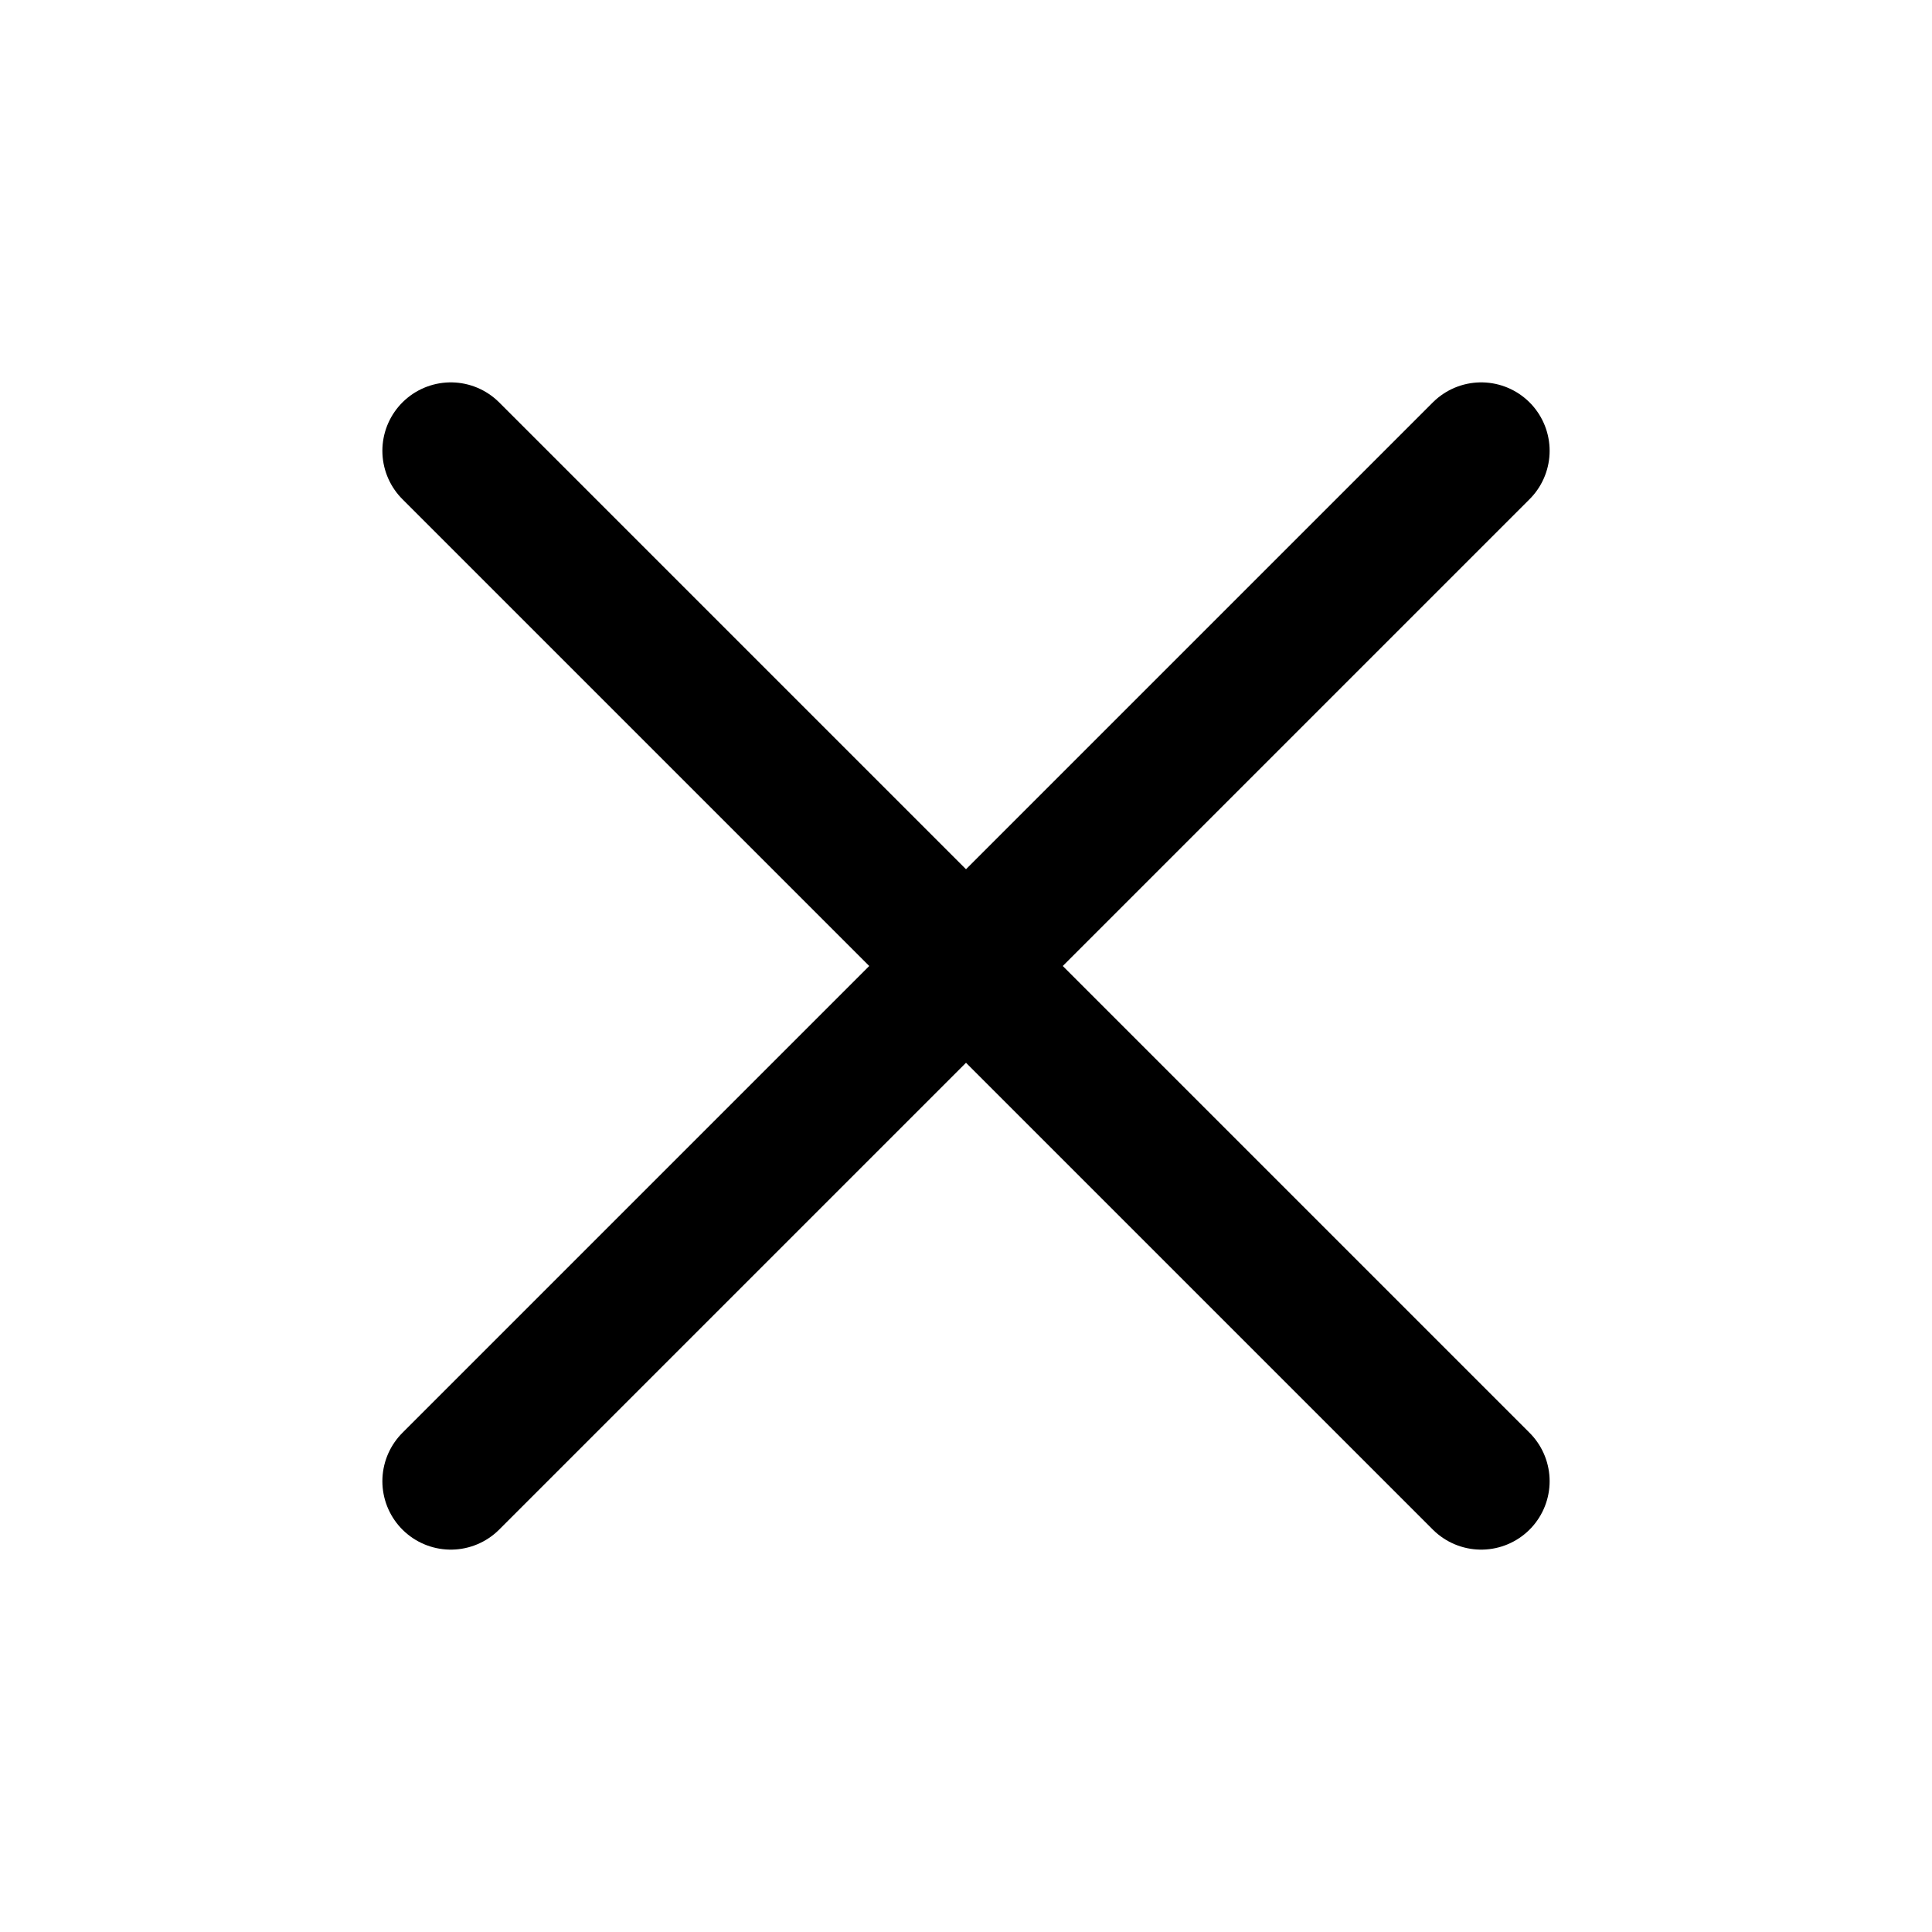
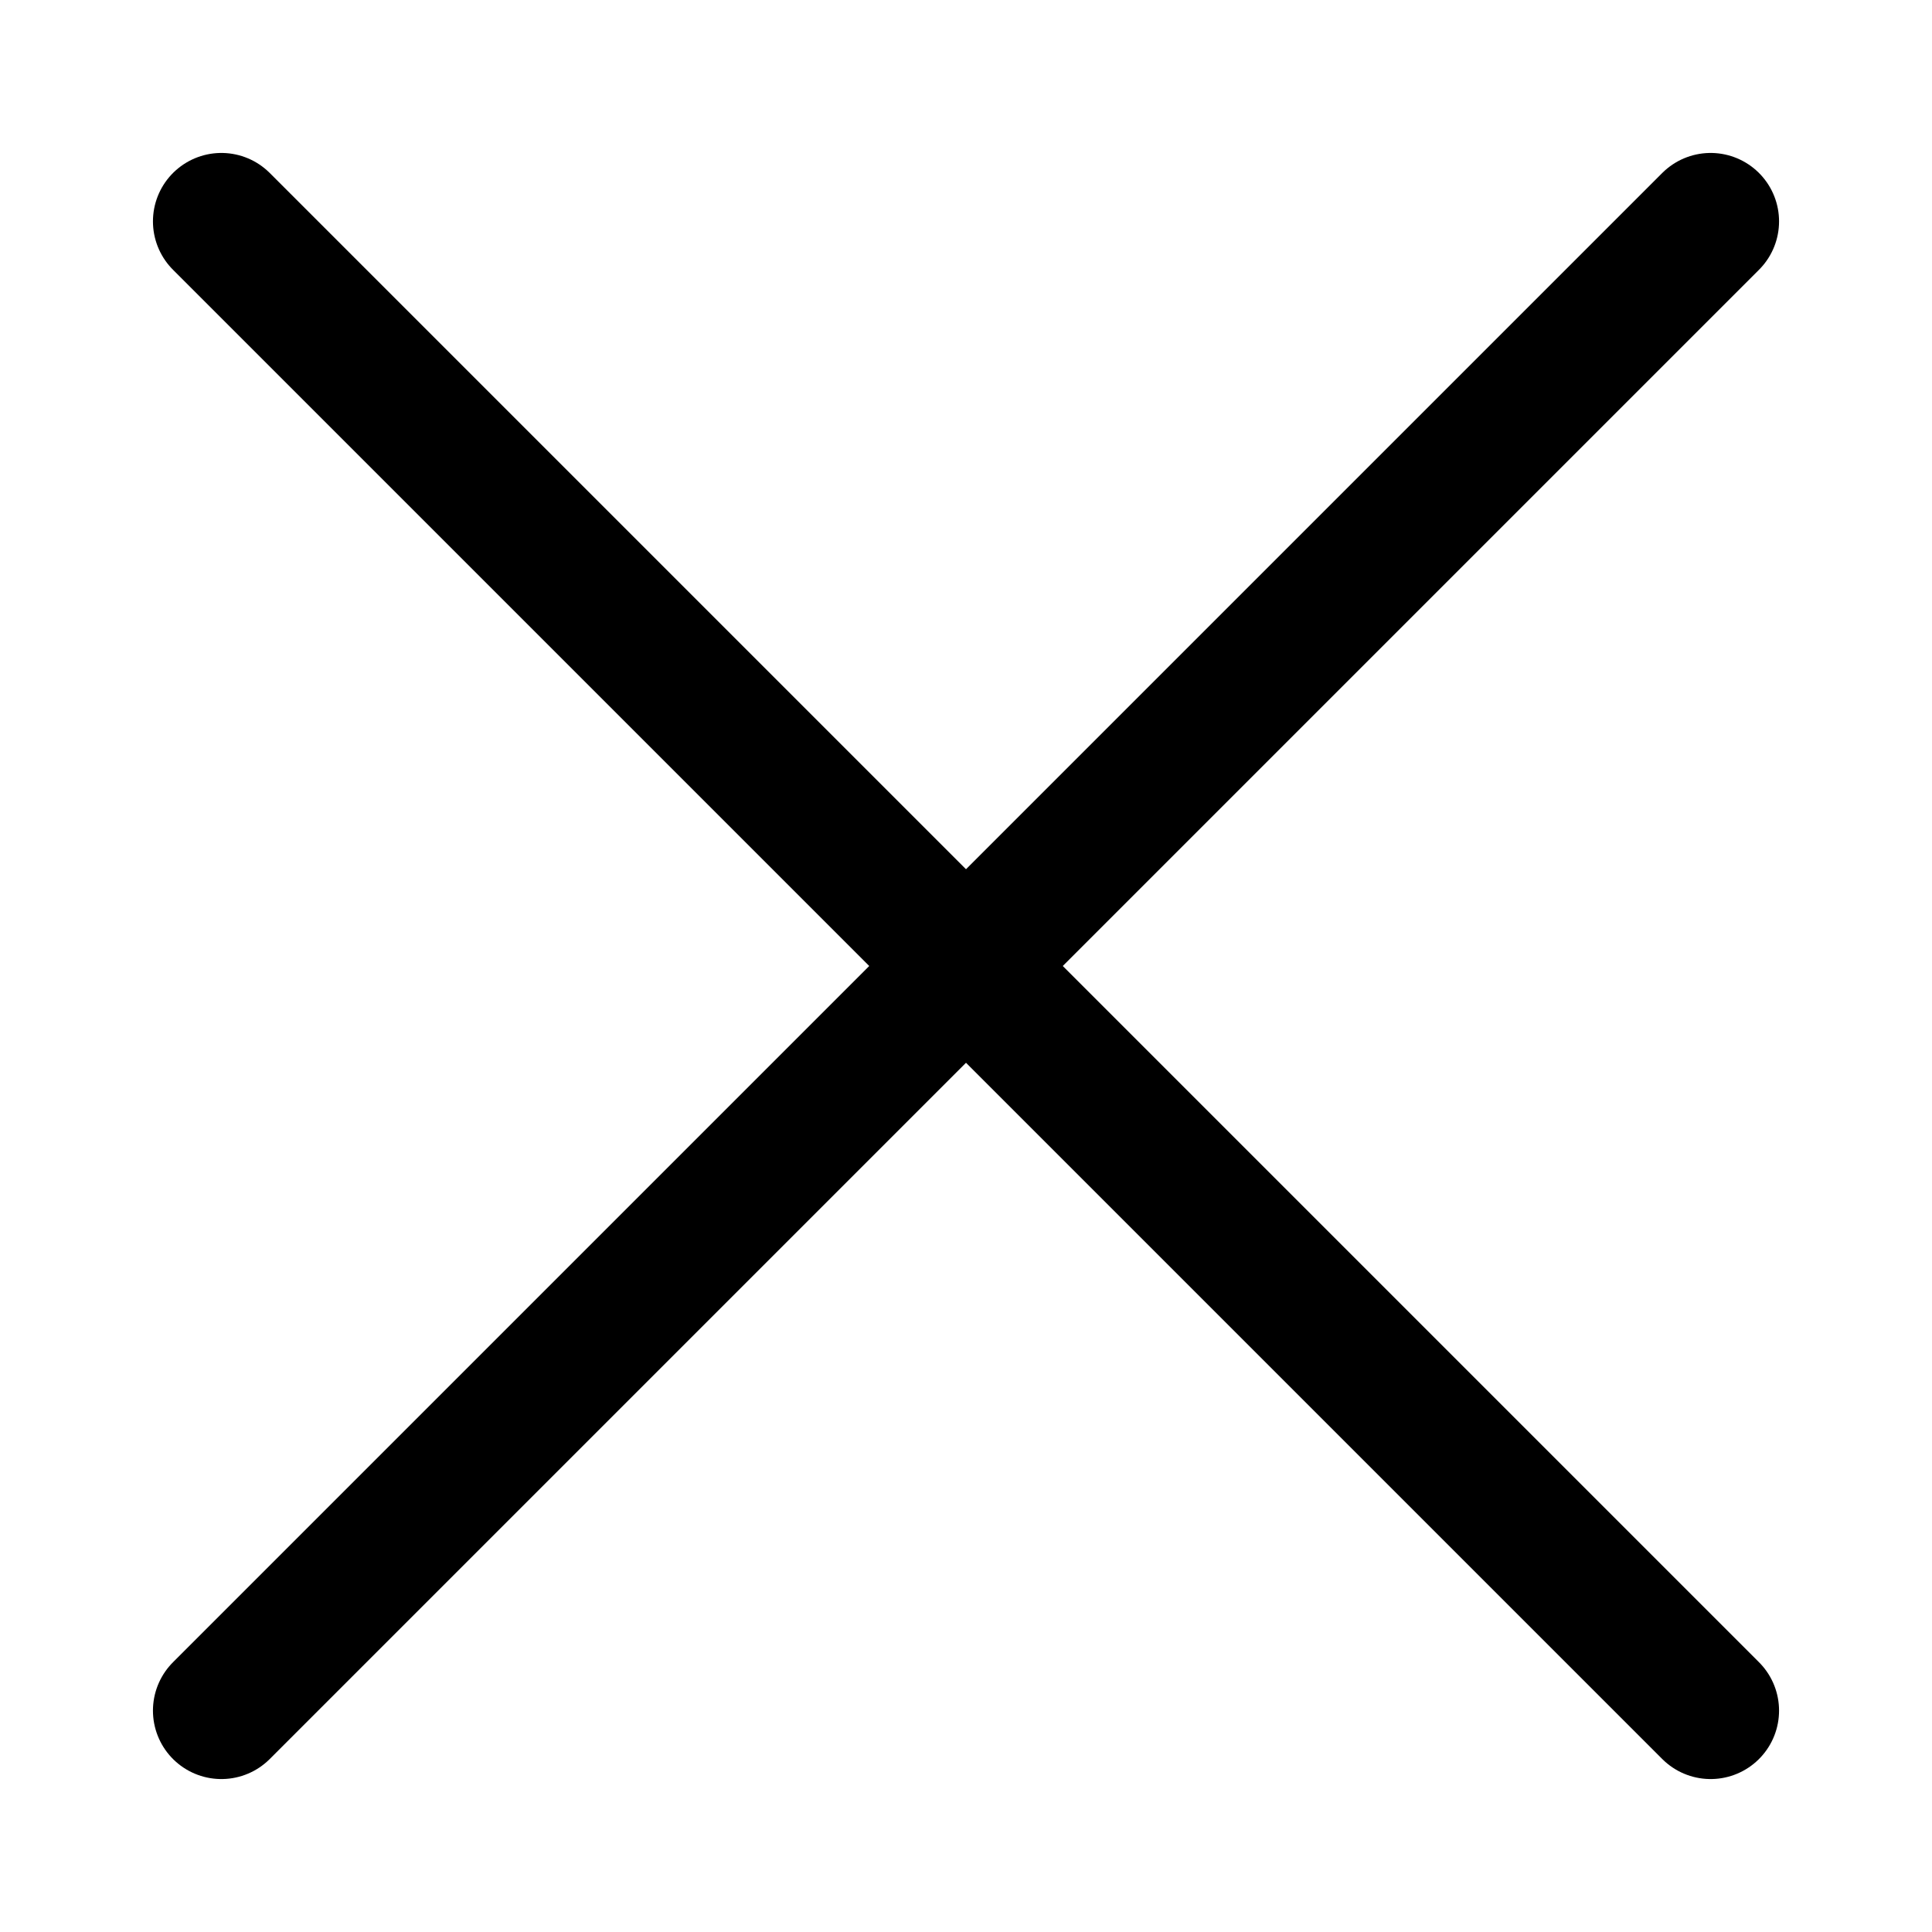
<svg xmlns="http://www.w3.org/2000/svg" width="24" height="24" viewBox="0 0 24 24">
  <g fill="none" stroke="#000000" stroke-width="1.7" stroke-linecap="round" stroke-linejoin="round">
-     <path d="M5.6 5.6l12.8 12.8" />
-     <path d="M18.4 5.6L5.6 18.4" />
+     <path d="M 2.75 2.75 l 18.5 18.5" />
+     <path d="M 21.25 2.75 L 2.75 21.25" />
  </g>
</svg>
